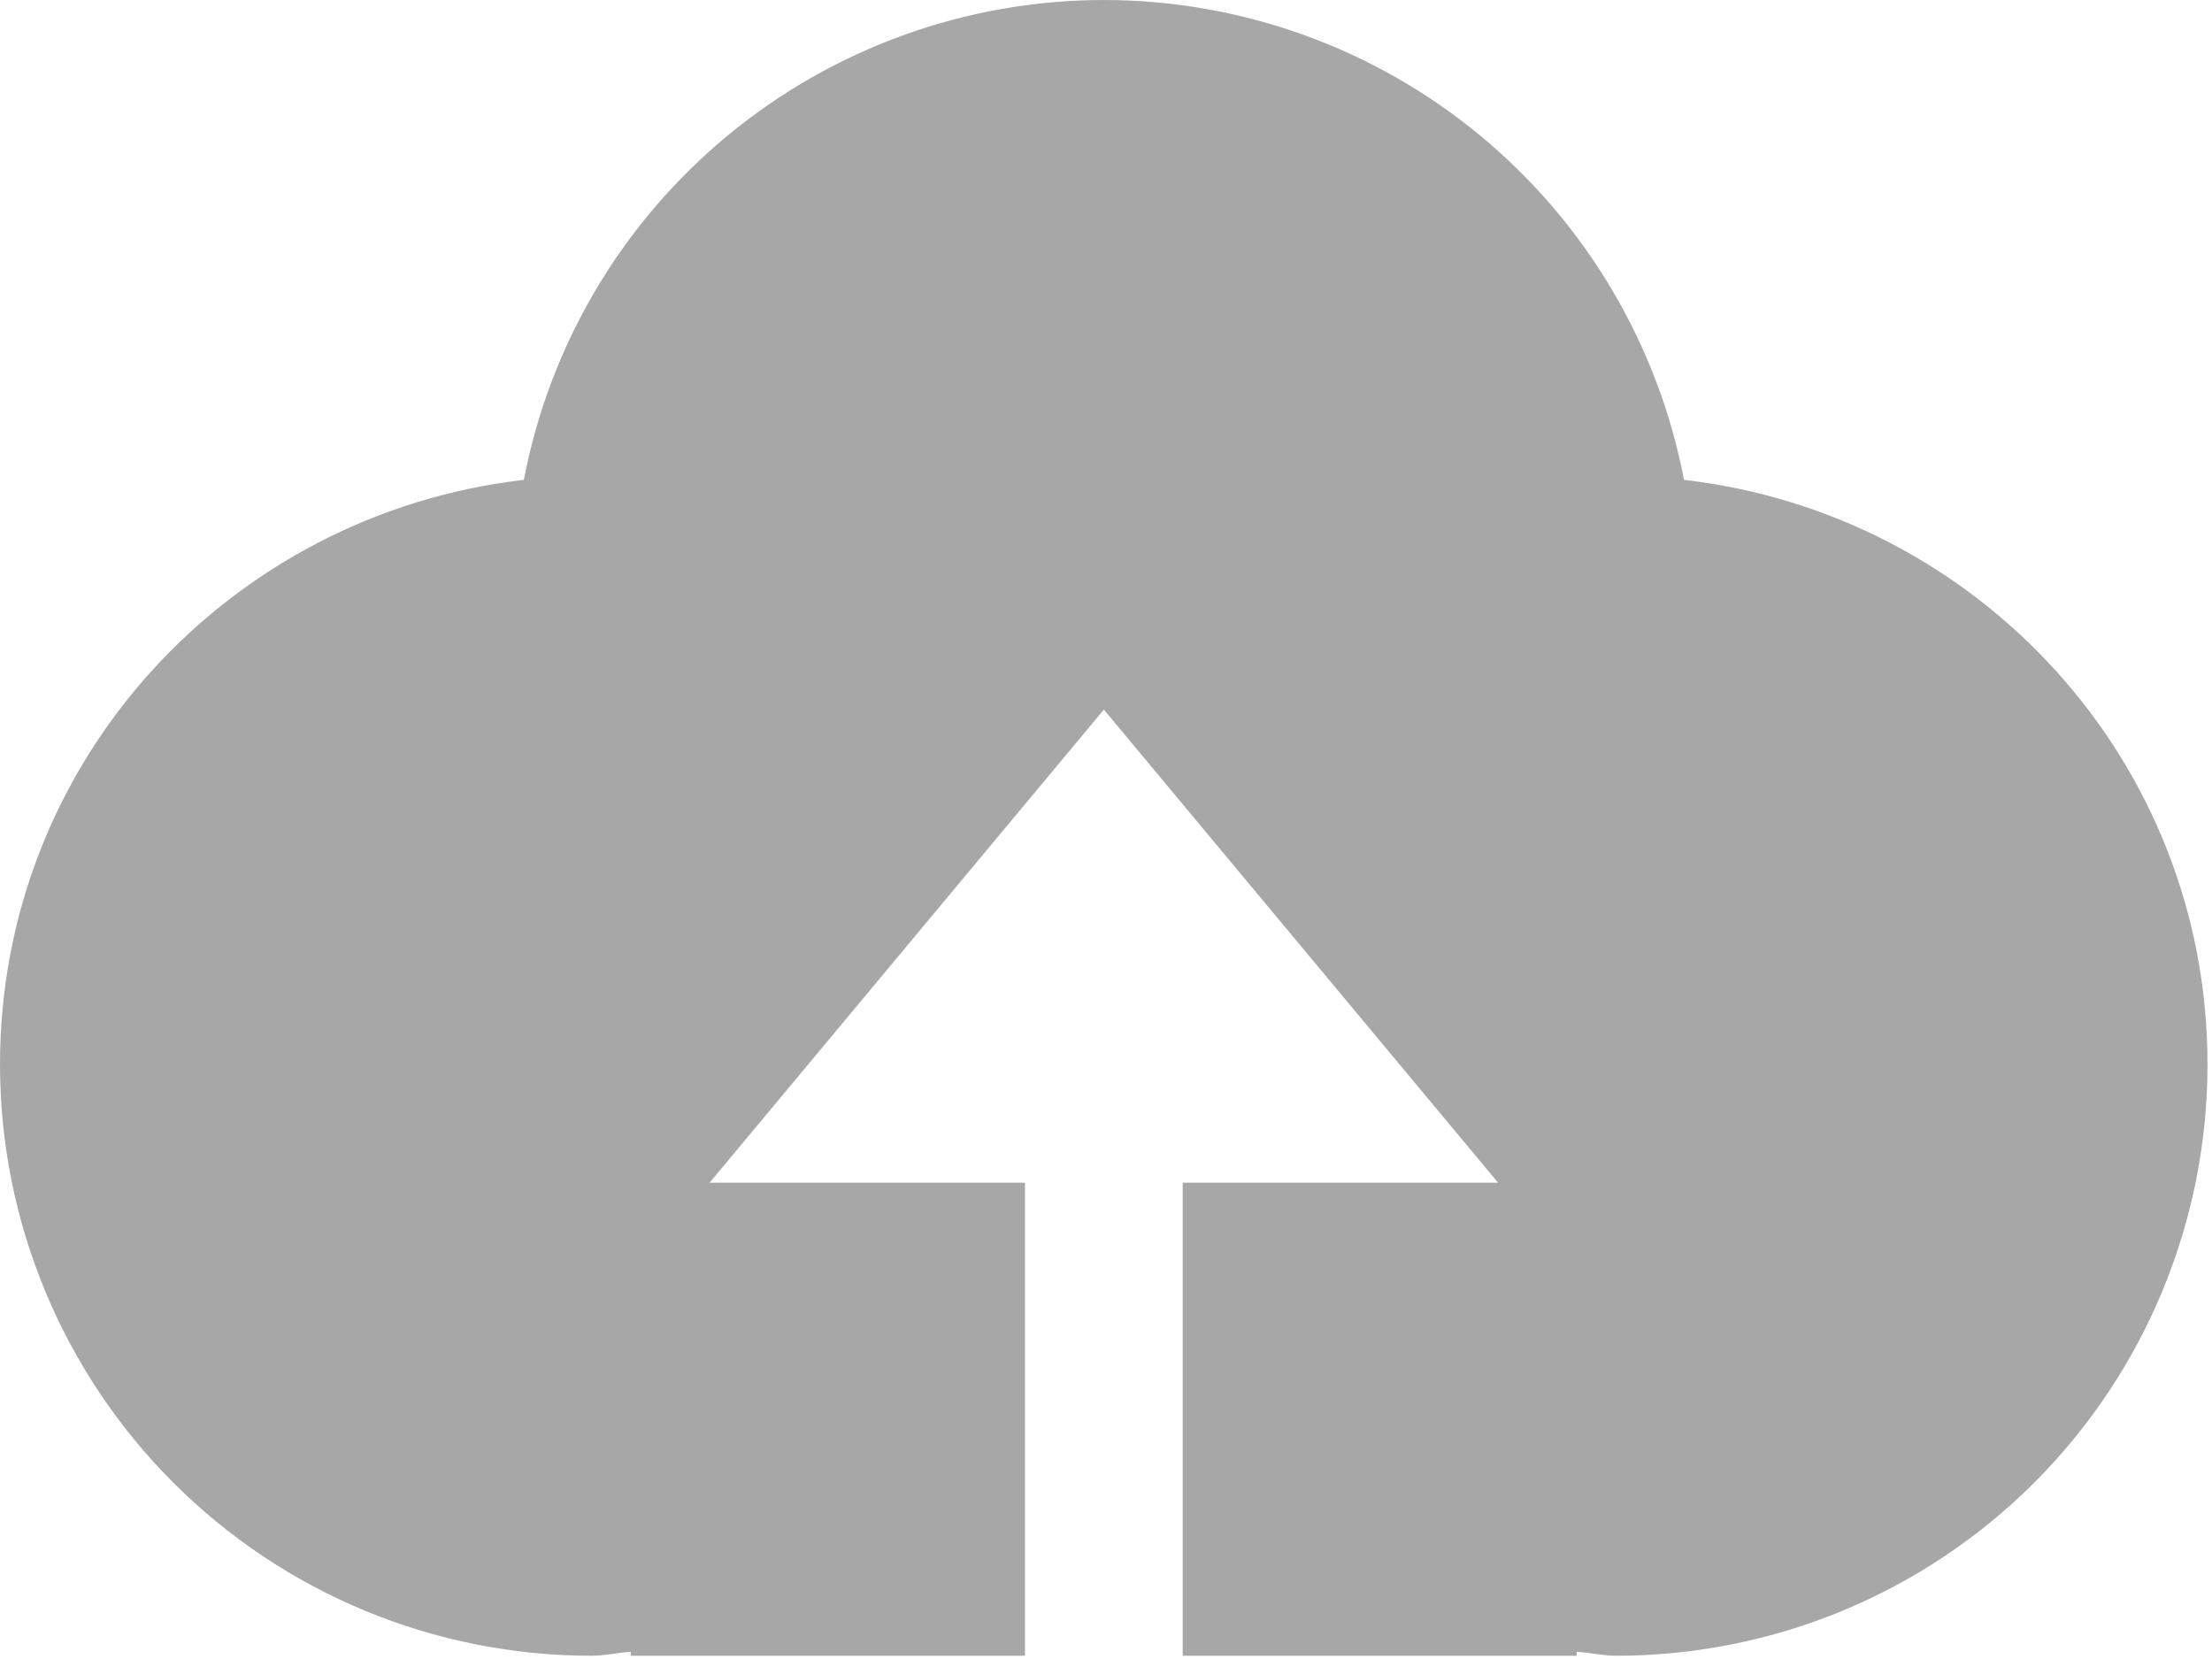
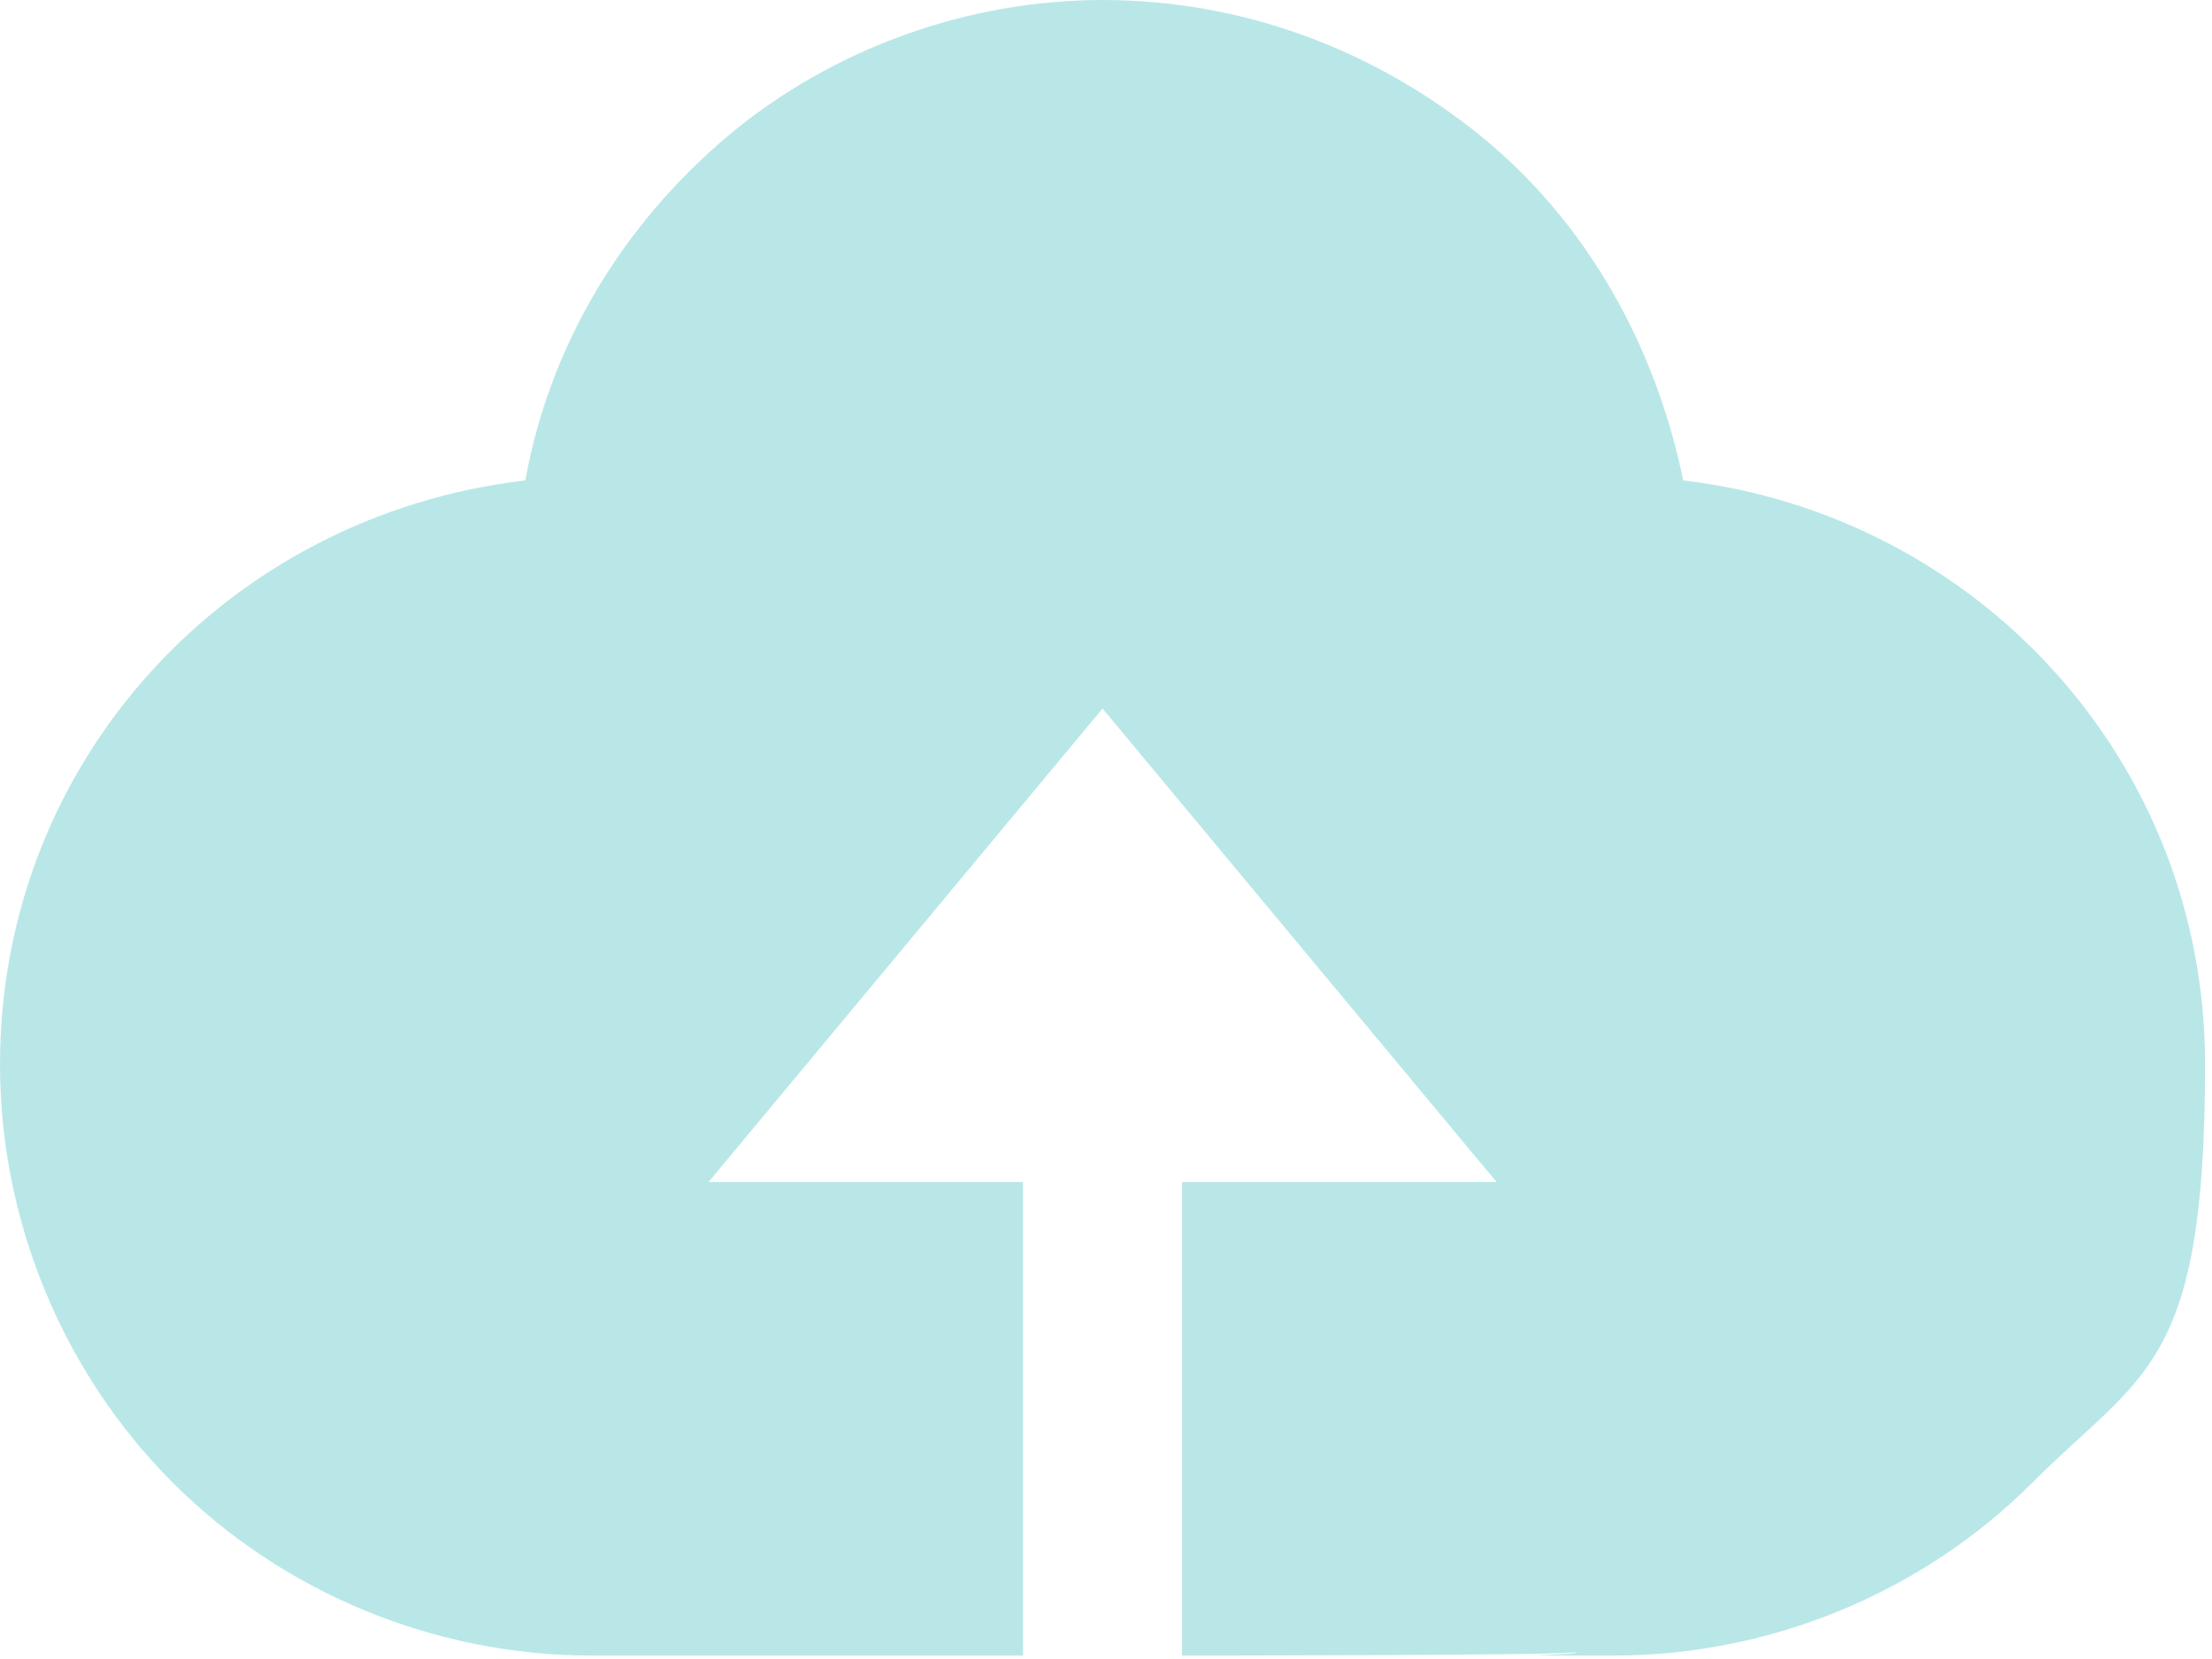
- <svg xmlns="http://www.w3.org/2000/svg" width="64" height="48" viewBox="0 0 64 48" fill="none">
-   <path d="M34.219 47.906V34.219H43.344L31.938 20.531L20.531 34.219H29.656V47.906H18.25V47.792C17.867 47.815 17.502 47.906 17.109 47.906C12.572 47.906 8.22 46.104 5.011 42.895C1.803 39.686 0 35.335 0 30.797C0 22.019 6.638 14.865 15.157 13.884C15.903 9.98 17.987 6.458 21.05 3.924C24.113 1.39 27.963 0.002 31.938 0C35.913 0.002 39.764 1.389 42.827 3.923C45.89 6.457 47.975 9.979 48.723 13.884C57.241 14.865 63.87 22.019 63.87 30.797C63.87 35.335 62.068 39.686 58.859 42.895C55.651 46.104 51.299 47.906 46.761 47.906C46.378 47.906 46.008 47.815 45.62 47.792V47.906H34.219Z" fill="#252525" fill-opacity="0.4" />
+ <svg xmlns="http://www.w3.org/2000/svg" id="Layer_1" version="1.1" viewBox="0 0 64 48">
+   <defs>
+     <style>
+       .st0 {
+         fill: #52c3c5;
+         fill-opacity: .4;
+       }
+     </style>
+   </defs>
+   <path class="st0" d="M34.2,47.9v-13.7h9.1l-11.4-13.7-11.4,13.7h9.1v13.7h-11.4c-.4,0-.7,0-1.1,0-4.5,0-8.9-1.8-12.1-5-3.2-3.2-5-7.6-5-12.1,0-8.8,6.6-15.9,15.2-16.9.7-3.9,2.8-7.4,5.9-10C24.1,1.4,28,0,31.9,0c4,0,7.8,1.4,10.9,3.9,3.1,2.5,5.1,6.1,5.9,10,8.5,1,15.1,8.1,15.1,16.9s-1.8,8.9-5,12.1c-3.2,3.2-7.6,5-12.1,5s-.8,0-1.1-.1h0c0,.1-11.4.1-11.4.1Z" />
</svg>
